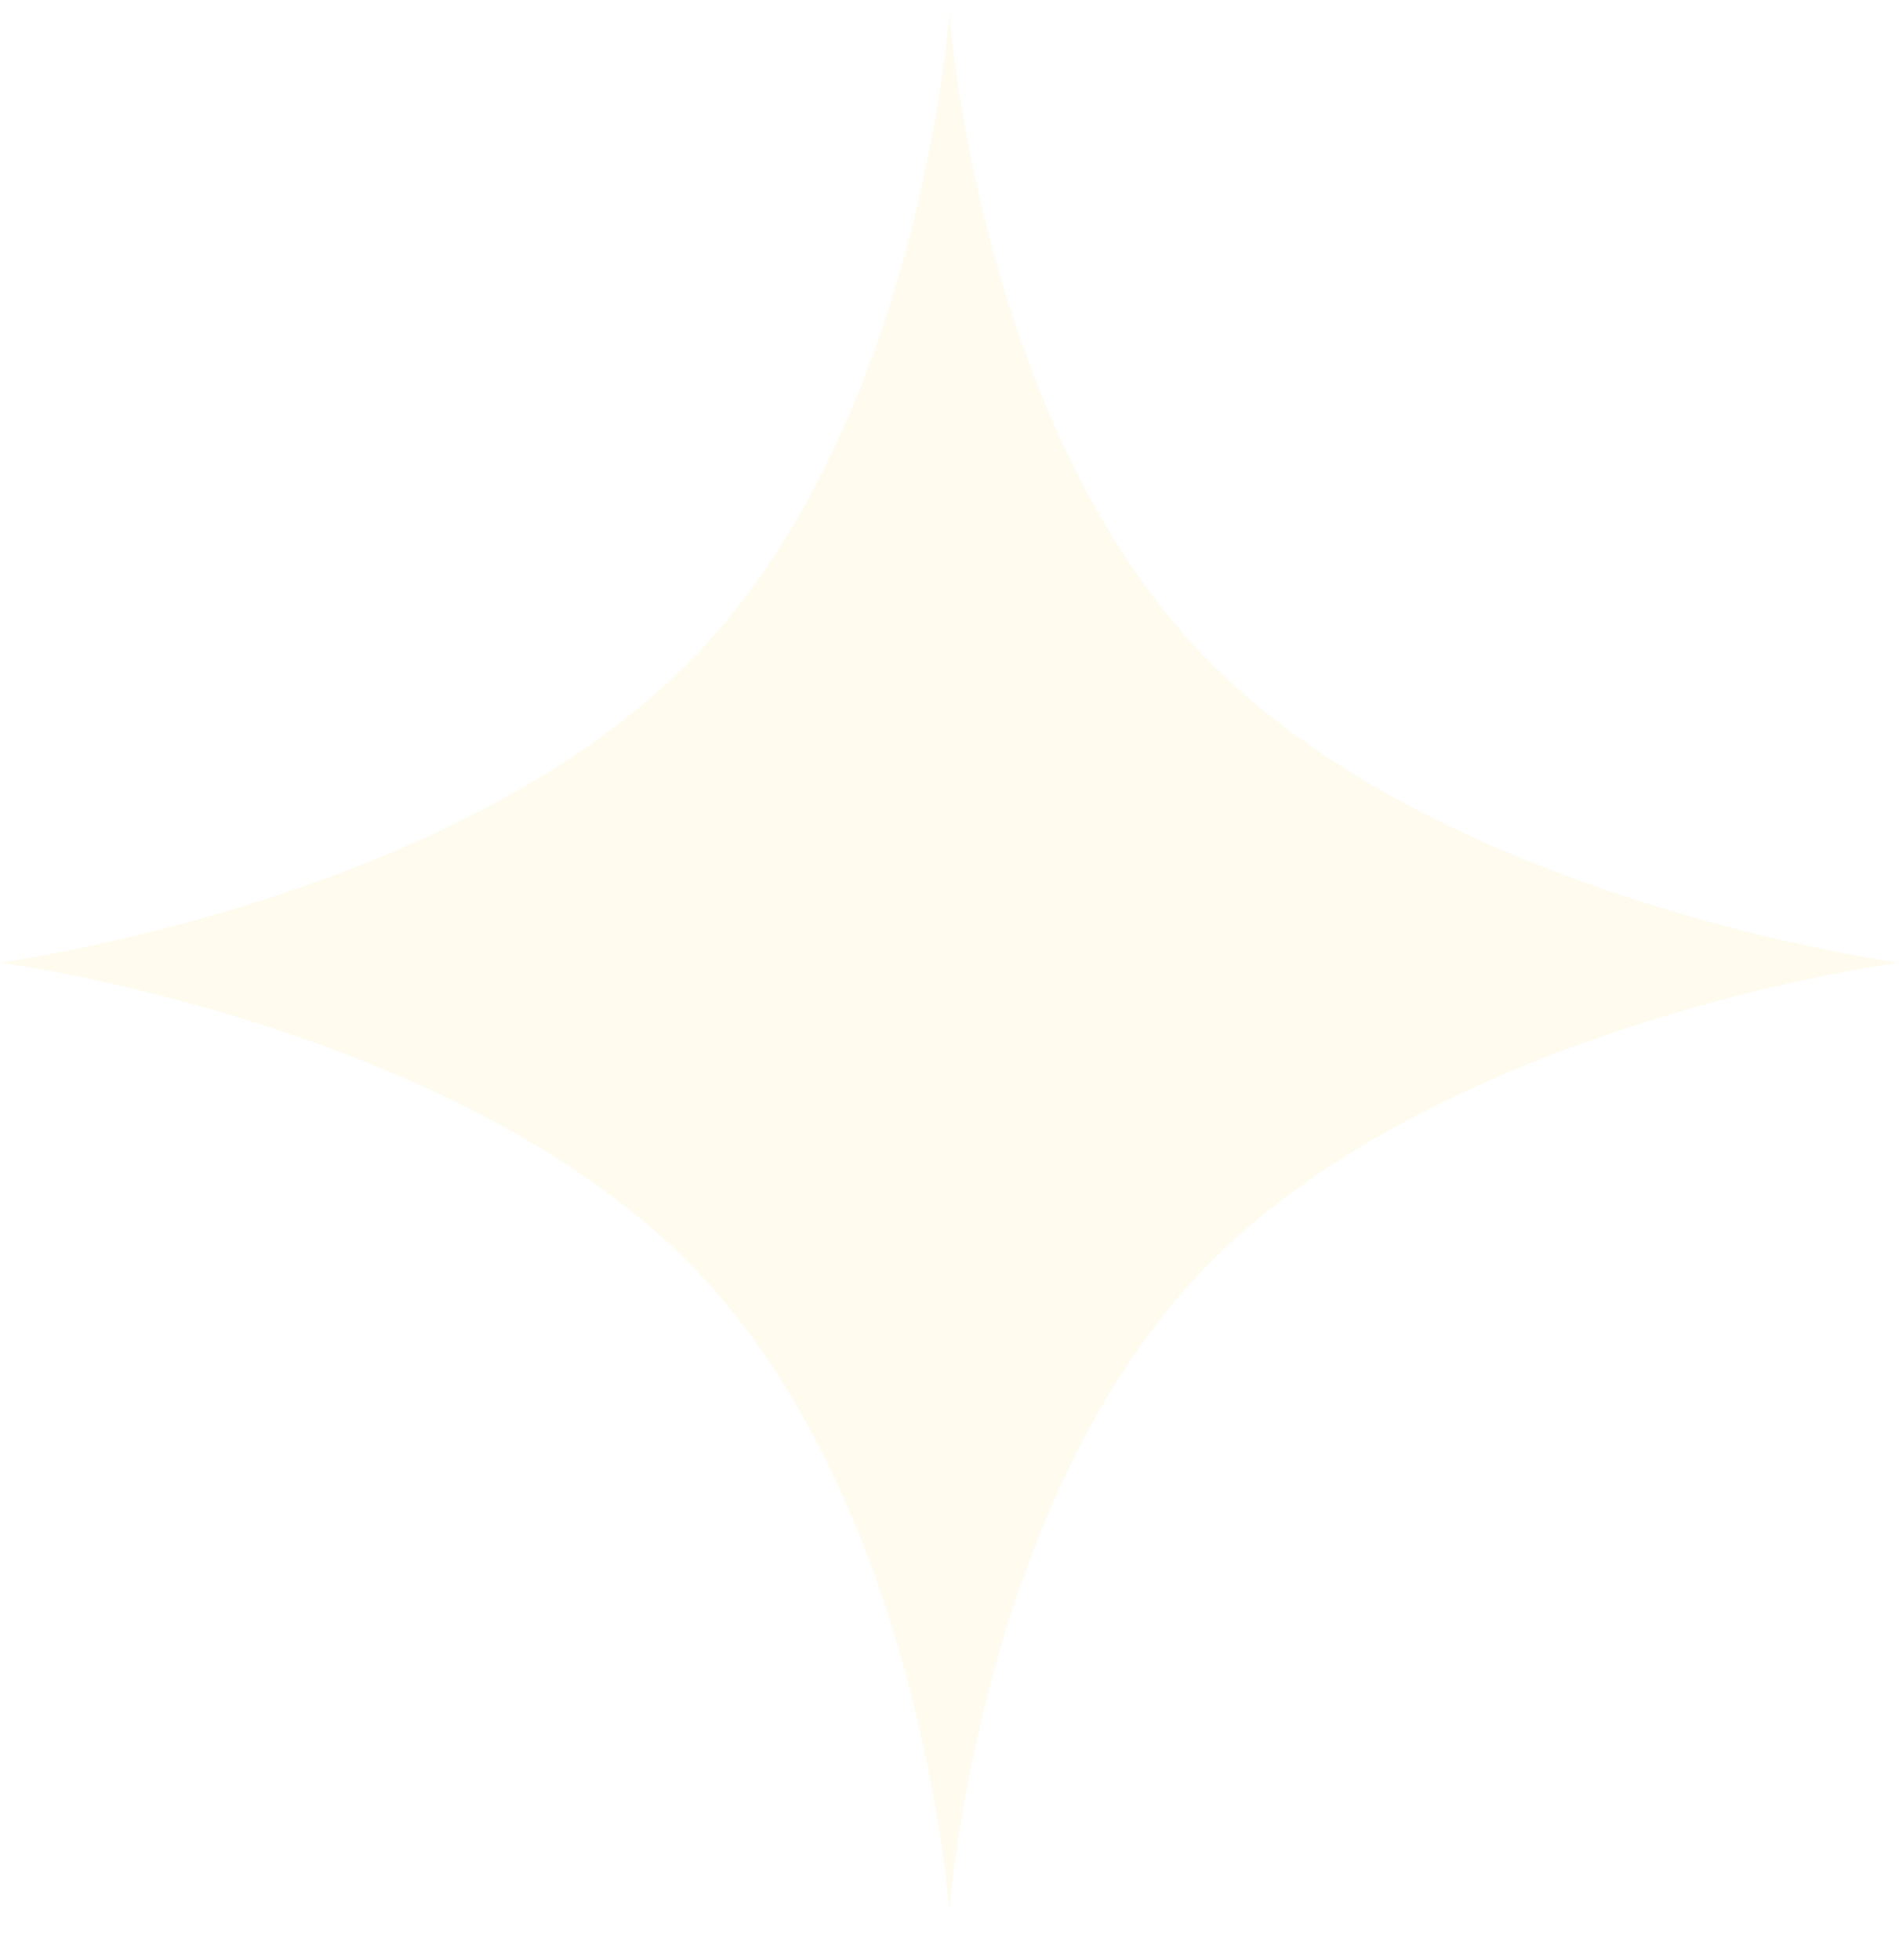
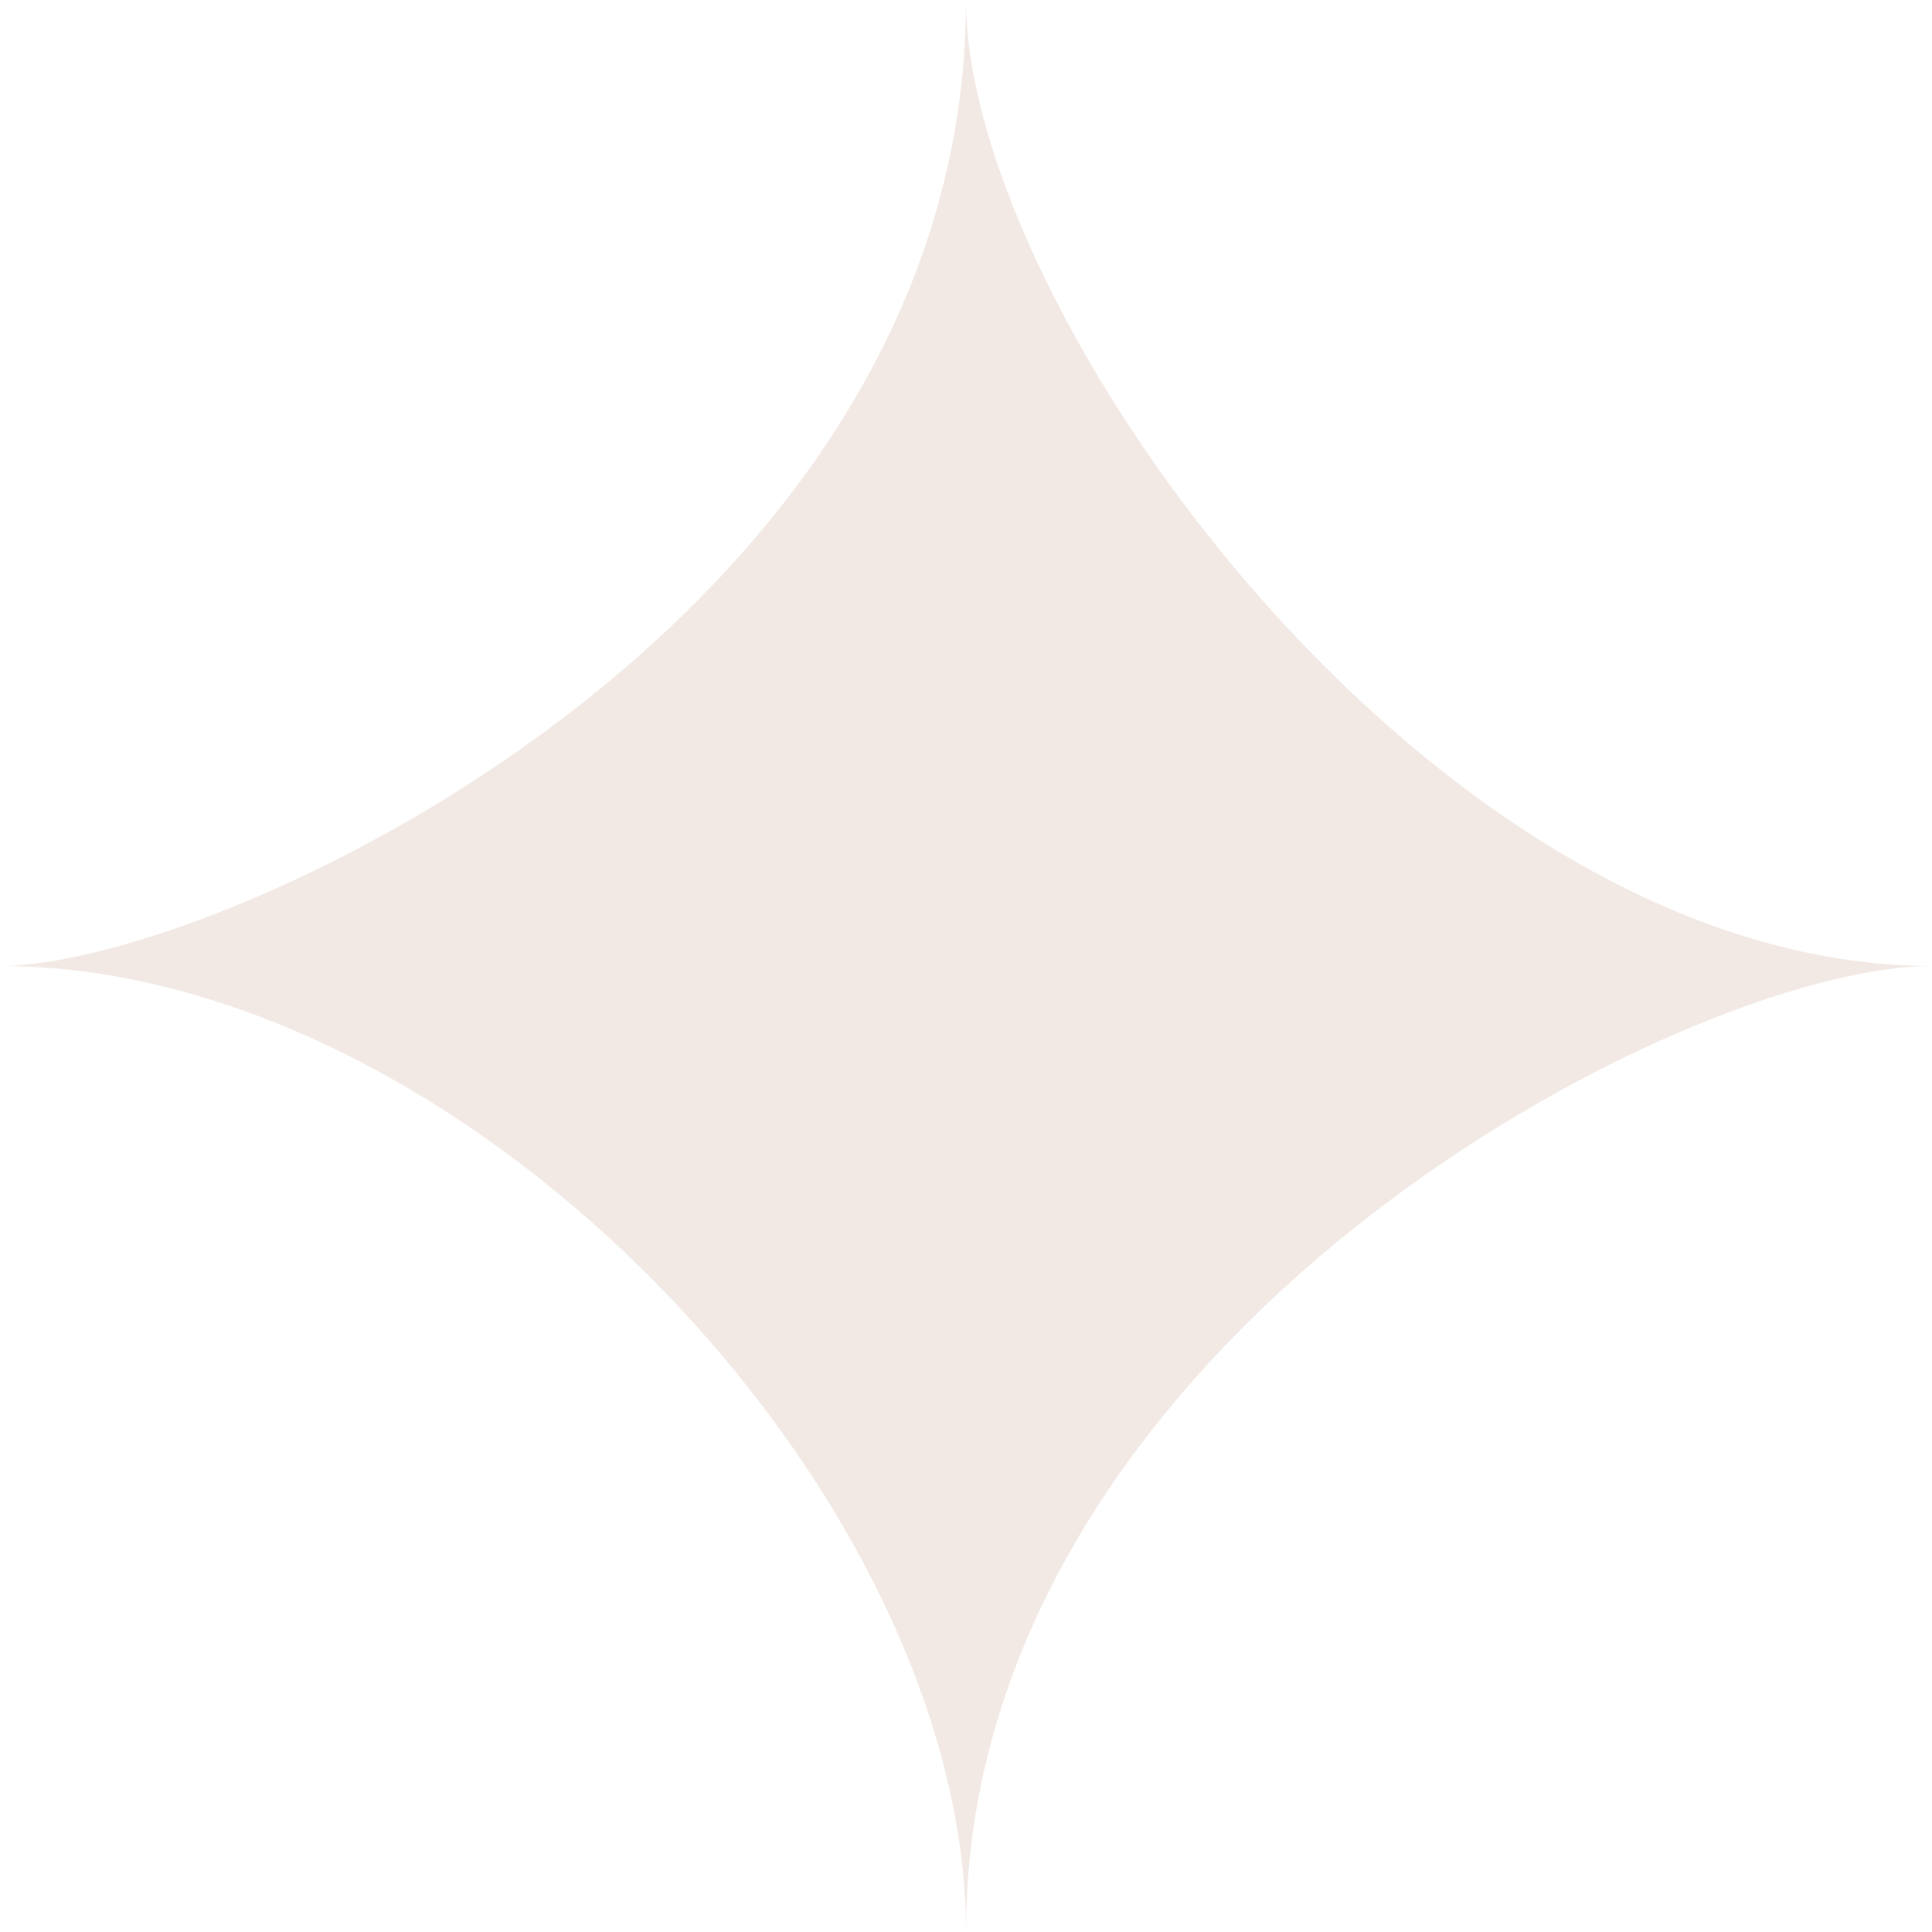
- <svg xmlns="http://www.w3.org/2000/svg" width="31" height="32" viewBox="0 0 31 32" fill="none">
-   <path d="M15.5 0.215L15.507 15.715H0C0 15.715 7.109 14.771 11.058 11C15.007 7.229 15.5 0.215 15.5 0.215Z" fill="#FFFBEF" />
-   <path d="M15.5 31.215L15.507 15.715H0C0 15.715 7.109 16.659 11.058 20.43C15.007 24.2 15.5 31.215 15.5 31.215Z" fill="#FFFBEF" />
-   <path d="M15.5 0.215L15.493 15.715H31C31 15.715 23.891 14.771 19.942 11C15.993 7.229 15.5 0.215 15.5 0.215Z" fill="#FFFBEF" />
-   <path d="M15.5 31.215L15.493 15.715H31C31 15.715 23.891 16.659 19.942 20.43C15.993 24.2 15.5 31.215 15.5 31.215Z" fill="#FFFBEF" />
+ <svg xmlns="http://www.w3.org/2000/svg" width="31" height="31" viewBox="0 0 31 31" fill="none">
+   <path d="M31 15.5C23 15.5 15.5 5 15.5 0C15.5 10 3.5 15.5 0 15.5C7.5 15.5 15.5 24 15.5 31C15.5 21.5 27 15.5 31 15.5Z" fill="#F2E9E4" />
</svg>
